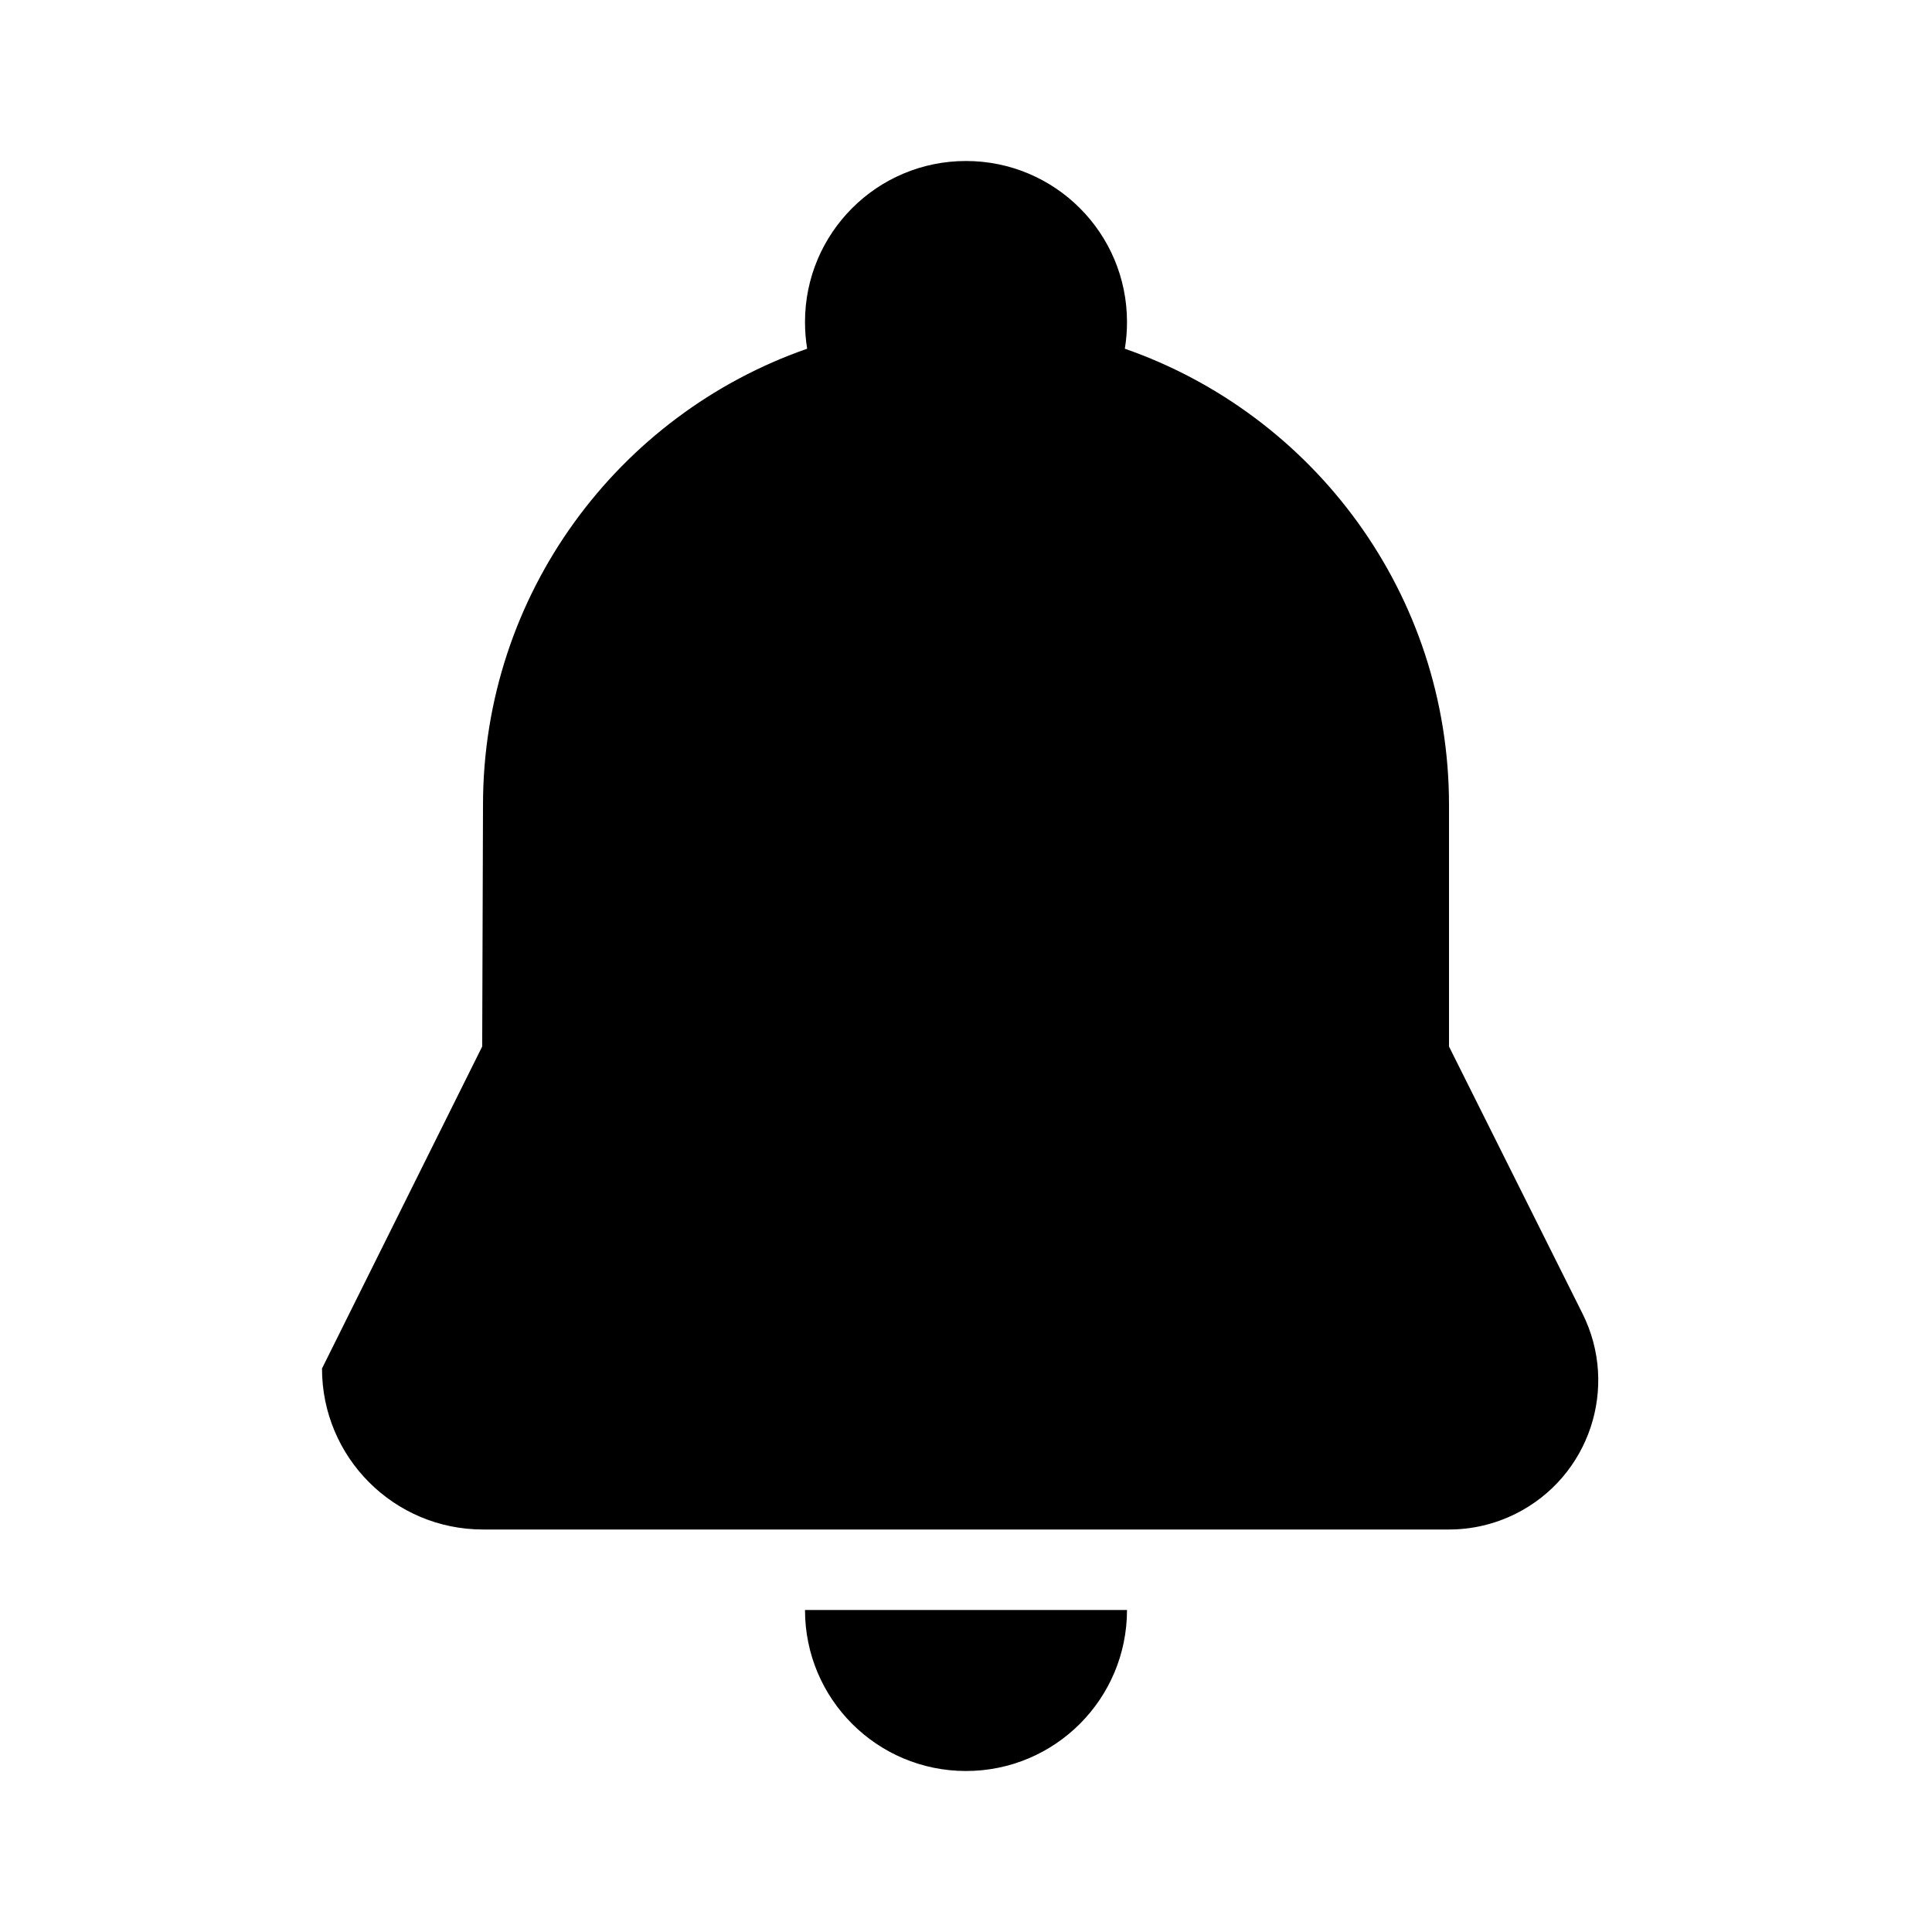
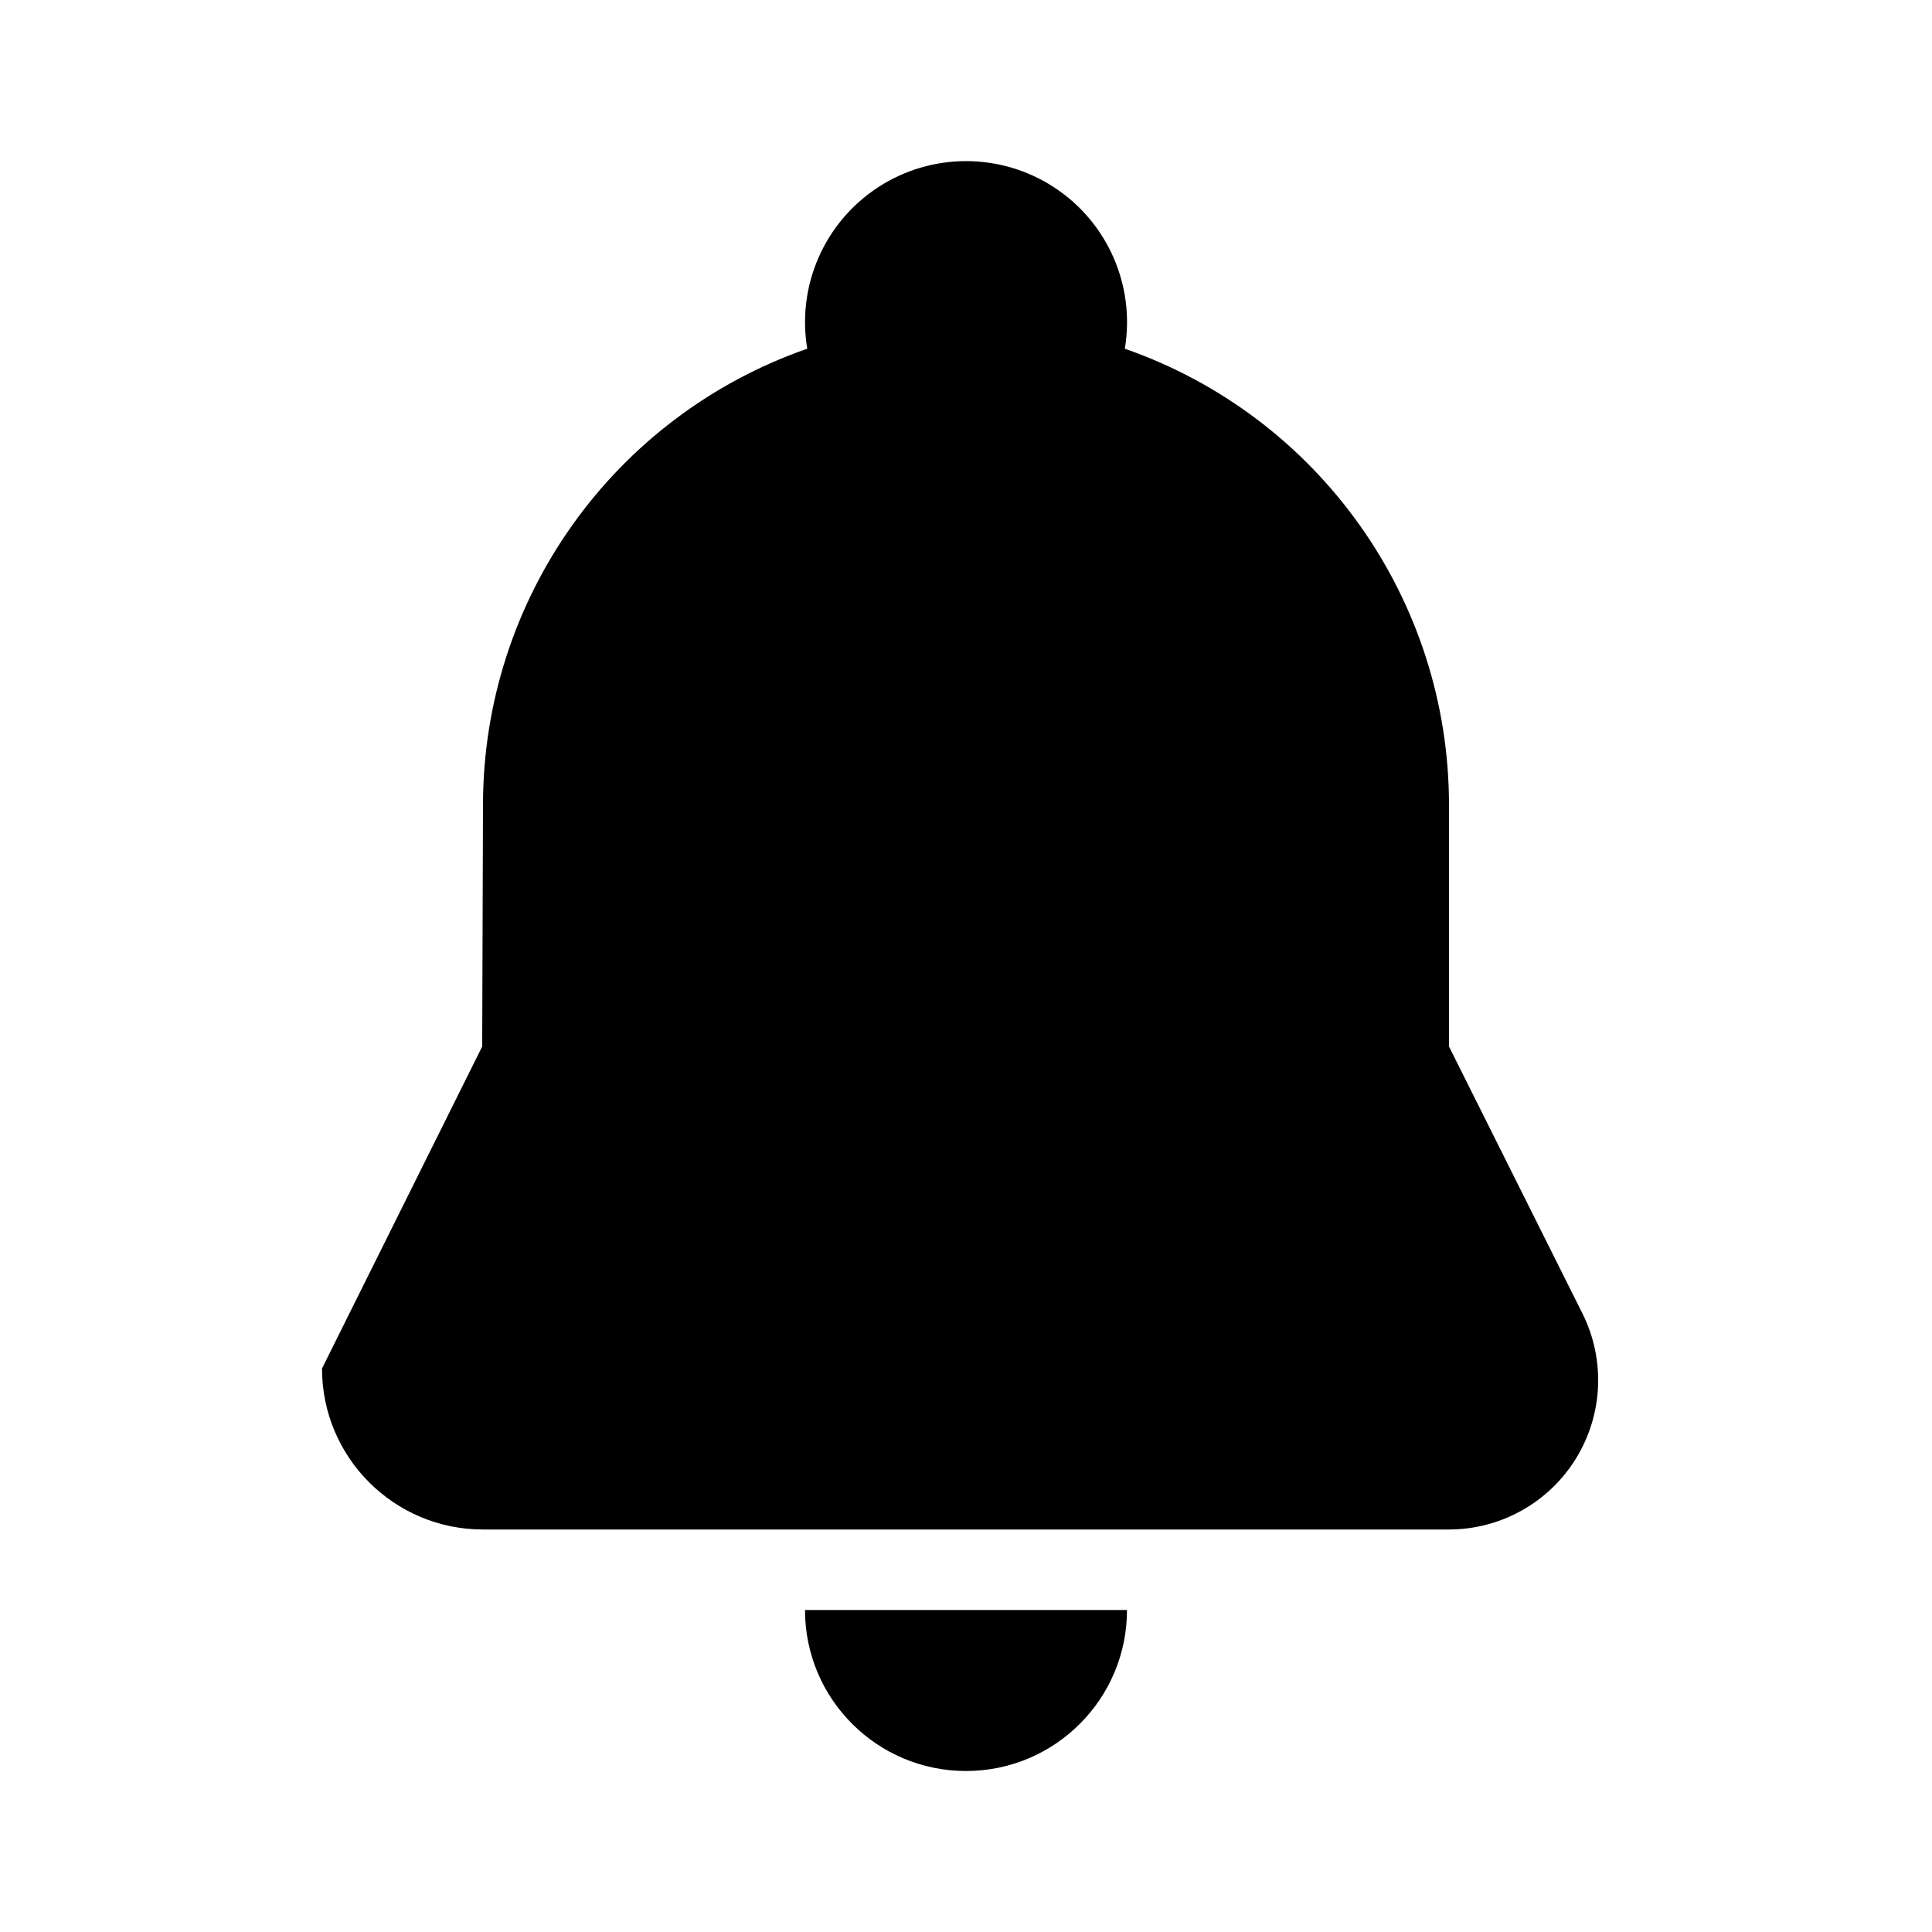
- <svg xmlns="http://www.w3.org/2000/svg" width="24" height="24" viewBox="0 0 24 24">
-   <path d="M10,20 C10,21.105 10.895,22 12,22 C13.105,22 14,21.105 14,20 L10,20 Z M10.027,4.332 C7.683,5.148 6,7.377 6,10 L5.99,13 L4,17 C4,18.105 4.895,19 6,19 L18,19 C18.288,19 18.572,18.933 18.829,18.804 C19.745,18.346 20.116,17.233 19.658,16.317 L18,13 L18,10 C18,7.377 16.317,5.148 13.973,4.332 C13.991,4.224 14,4.113 14,4 C14,2.895 13.105,2 12,2 C10.895,2 10,2.895 10,4 C10,4.113 10.009,4.224 10.027,4.332 Z" />
+ <svg xmlns="http://www.w3.org/2000/svg" width="24" height="24" fill="none">
+   <path d="M10 20a2 2 0 1 0 4 0h-4Zm.027-15.668A6.003 6.003 0 0 0 6 10l-.01 3L4 17a2 2 0 0 0 2 2h12a1.855 1.855 0 0 0 1.658-2.683L18 13v-3a6.003 6.003 0 0 0-4.027-5.668 2 2 0 1 0-3.945 0Z" fill="#000" />
</svg>
